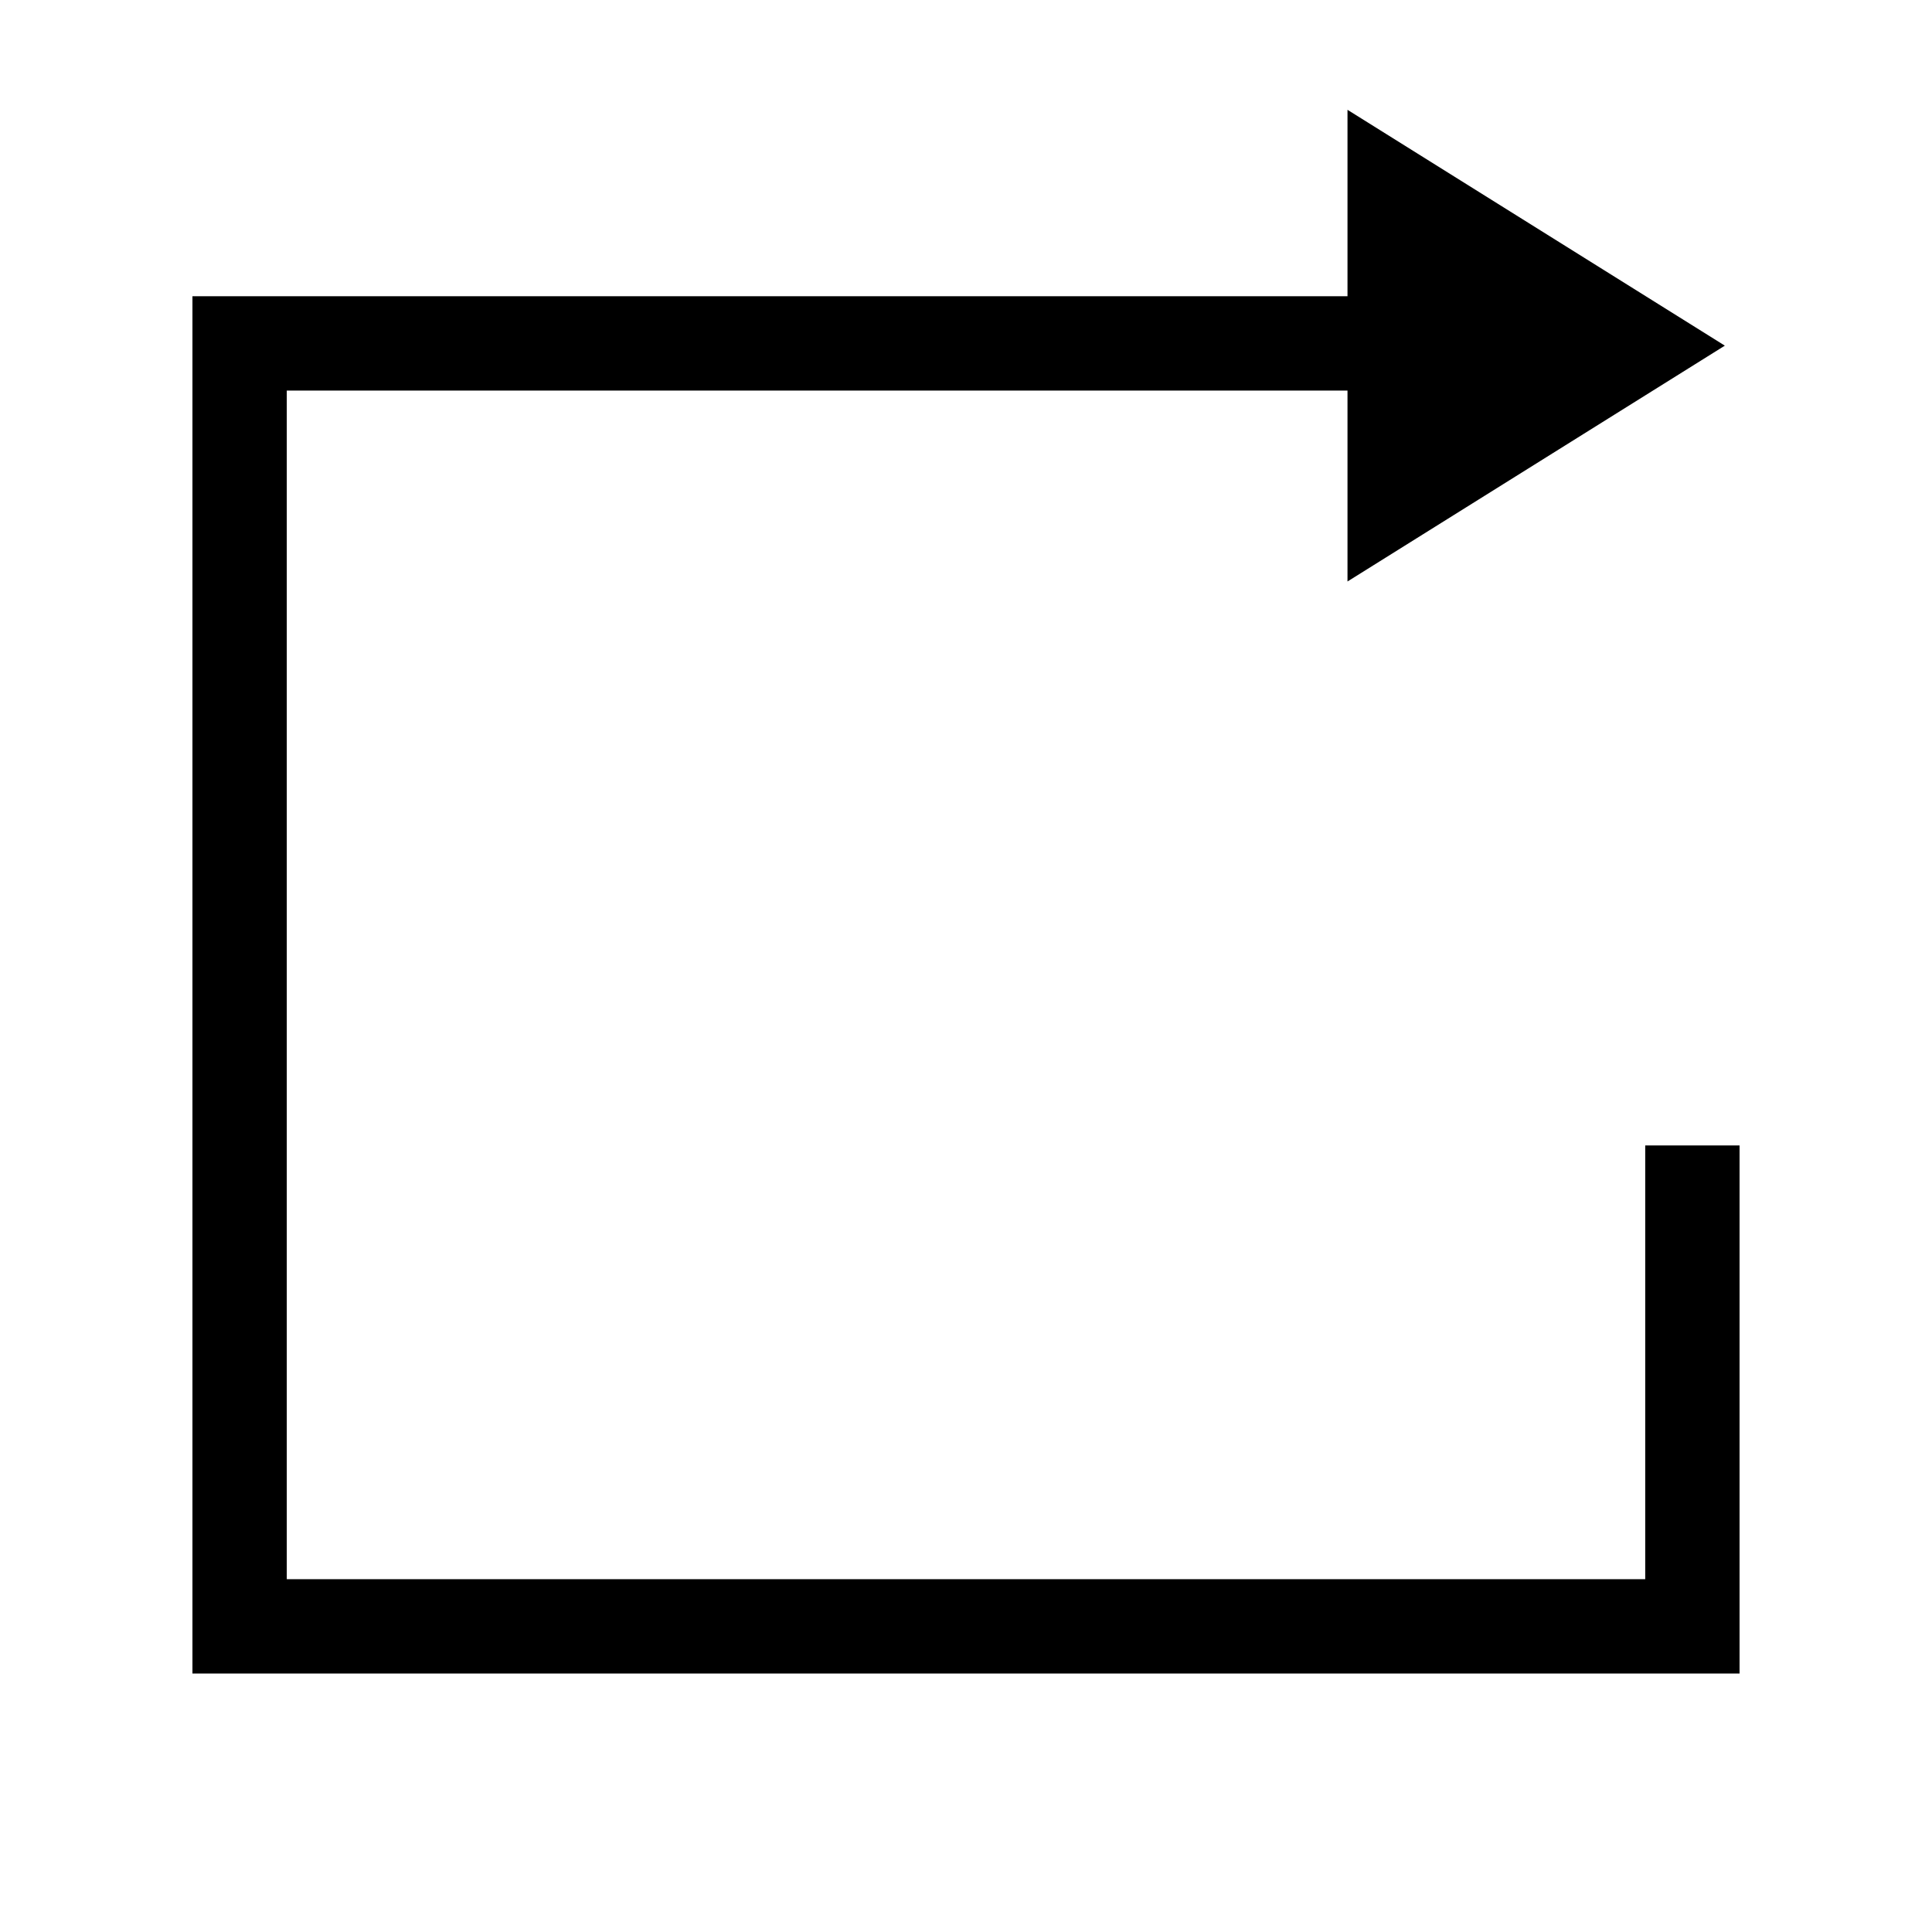
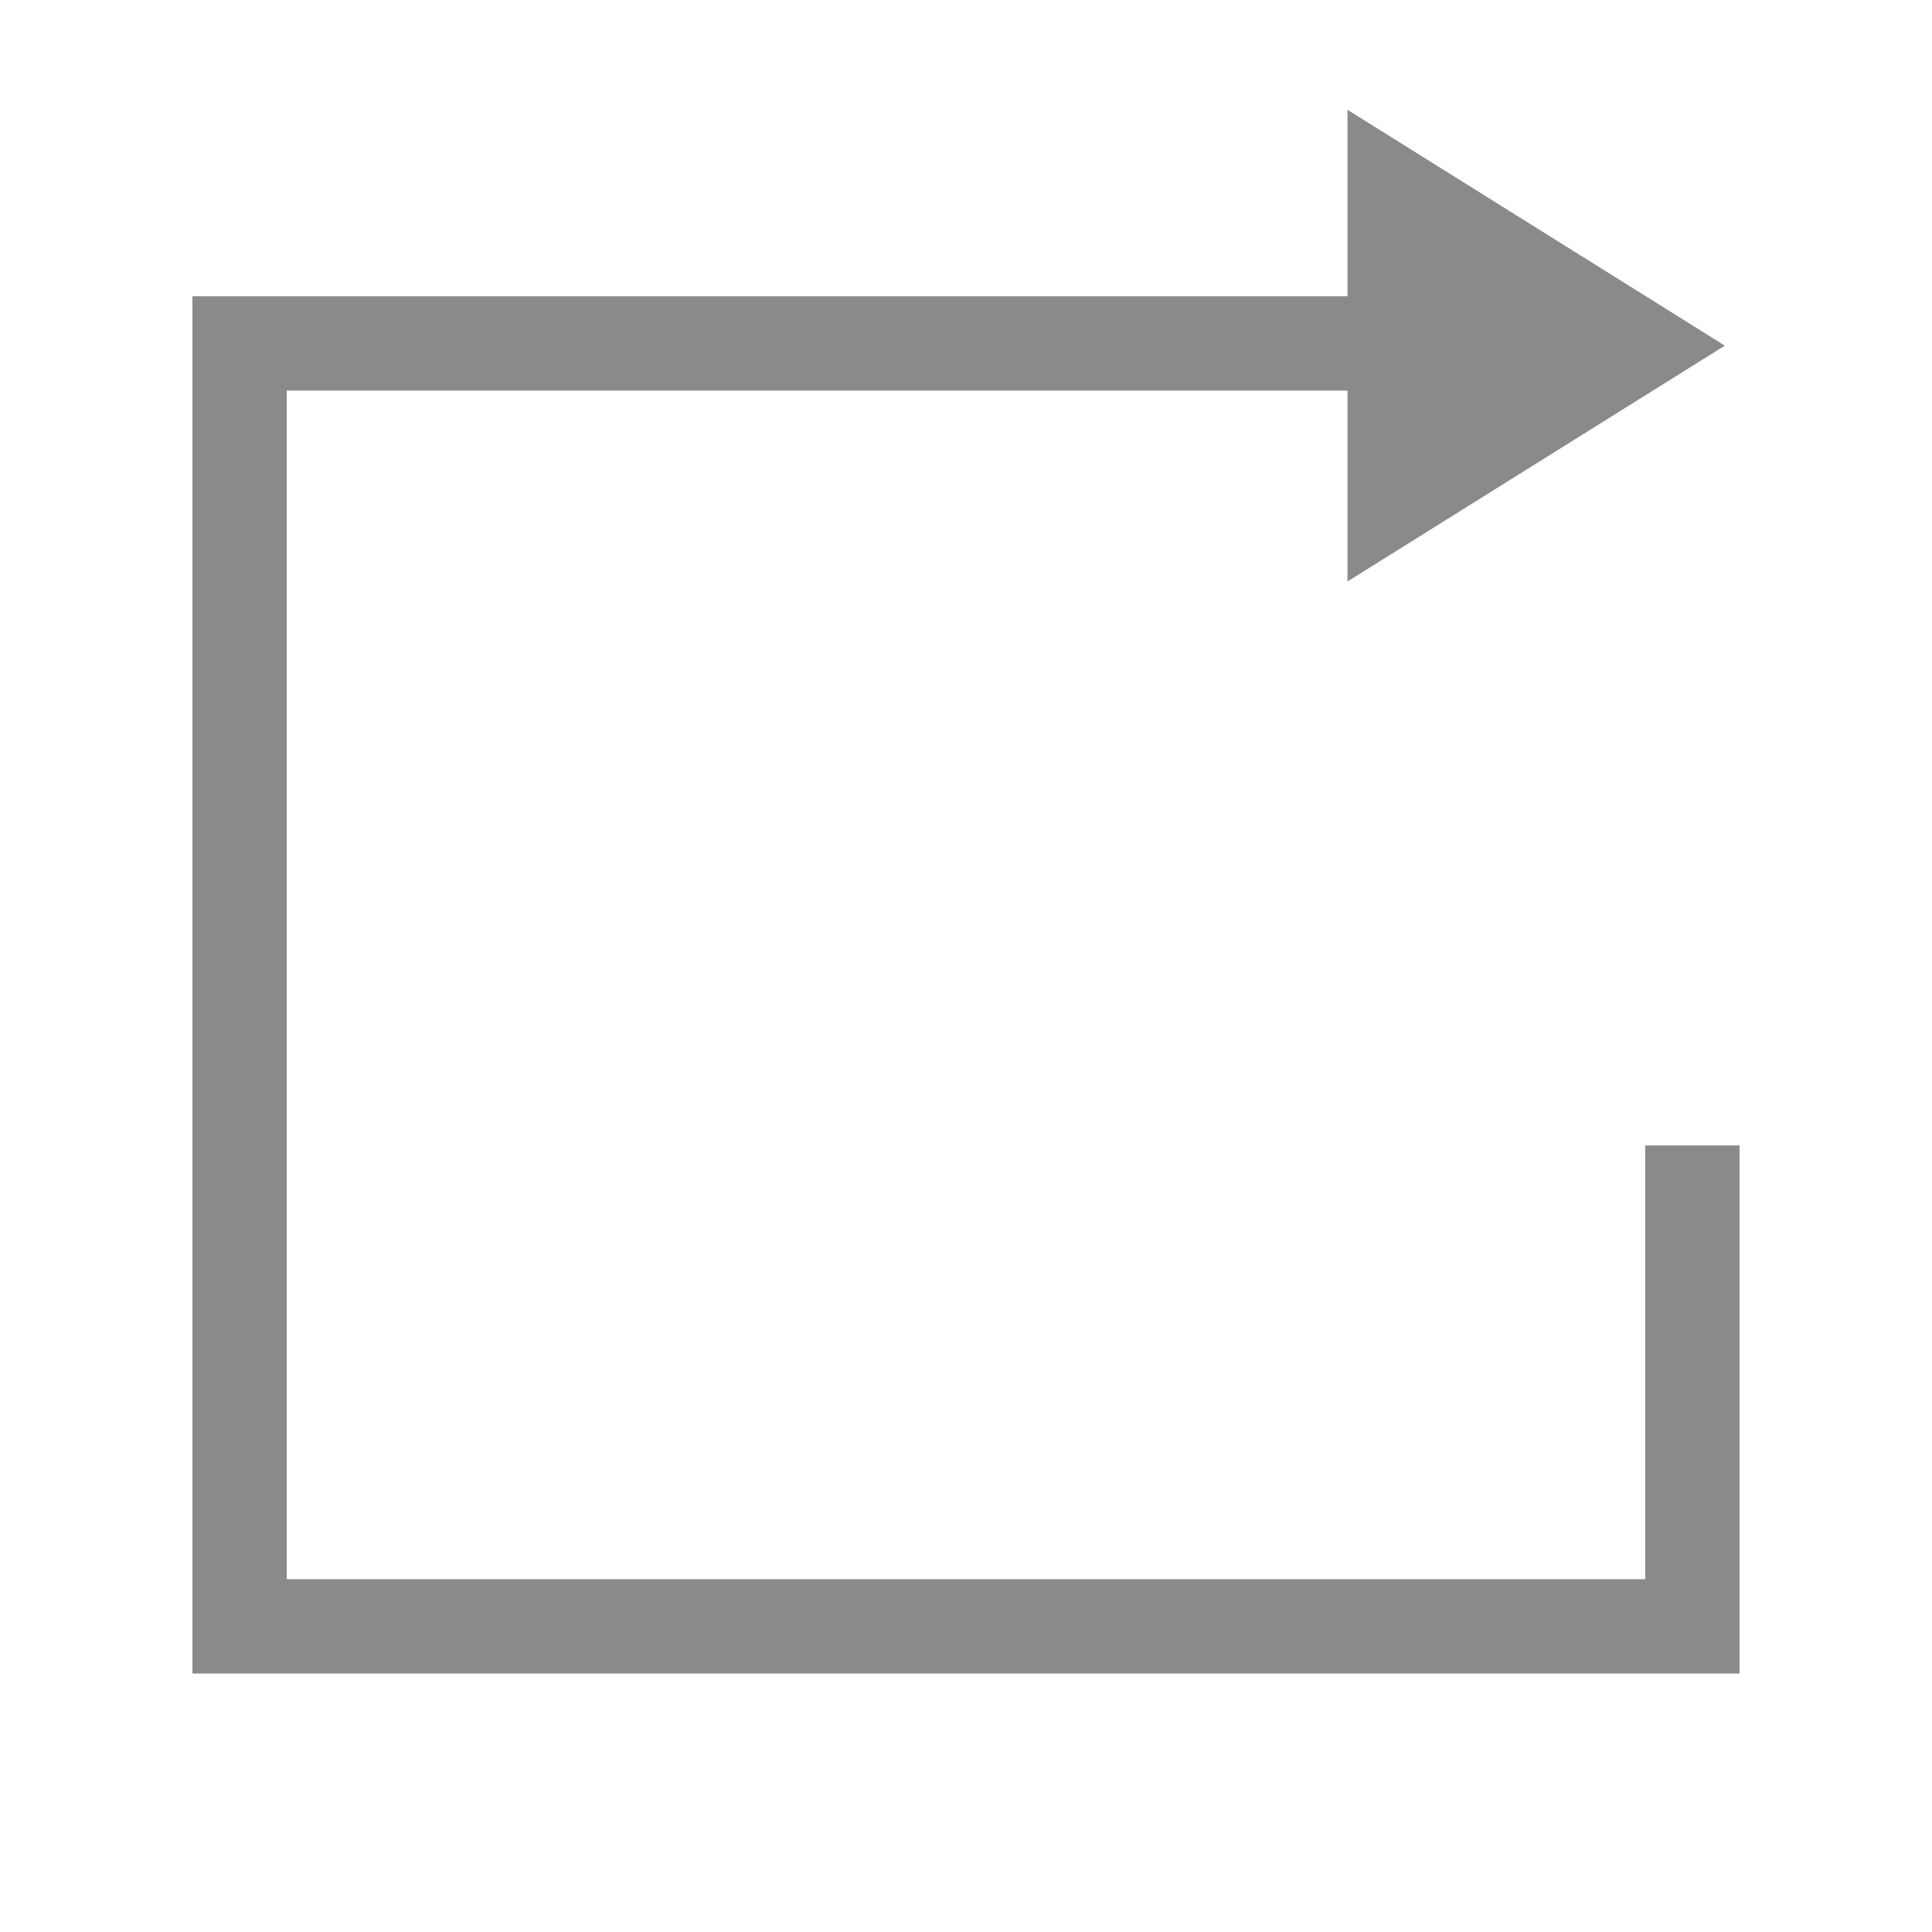
<svg xmlns="http://www.w3.org/2000/svg" t="1588682236875" class="icon" viewBox="0 0 1024 1024" version="1.1" p-id="4004" width="20" height="20">
  <defs>
    <style type="text/css" />
  </defs>
-   <path d="M922 607.1V887H102V157h612.2V58.2l200 125-200 125V207H152v630h720V607.1h50z" fill="" p-id="4005" />
+   <path d="M922 607.1V887H102V157h612.2V58.2l200 125-200 125V207H152v630h720V607.1h50z" fill="#8a8a8a" p-id="4005" />
</svg>
